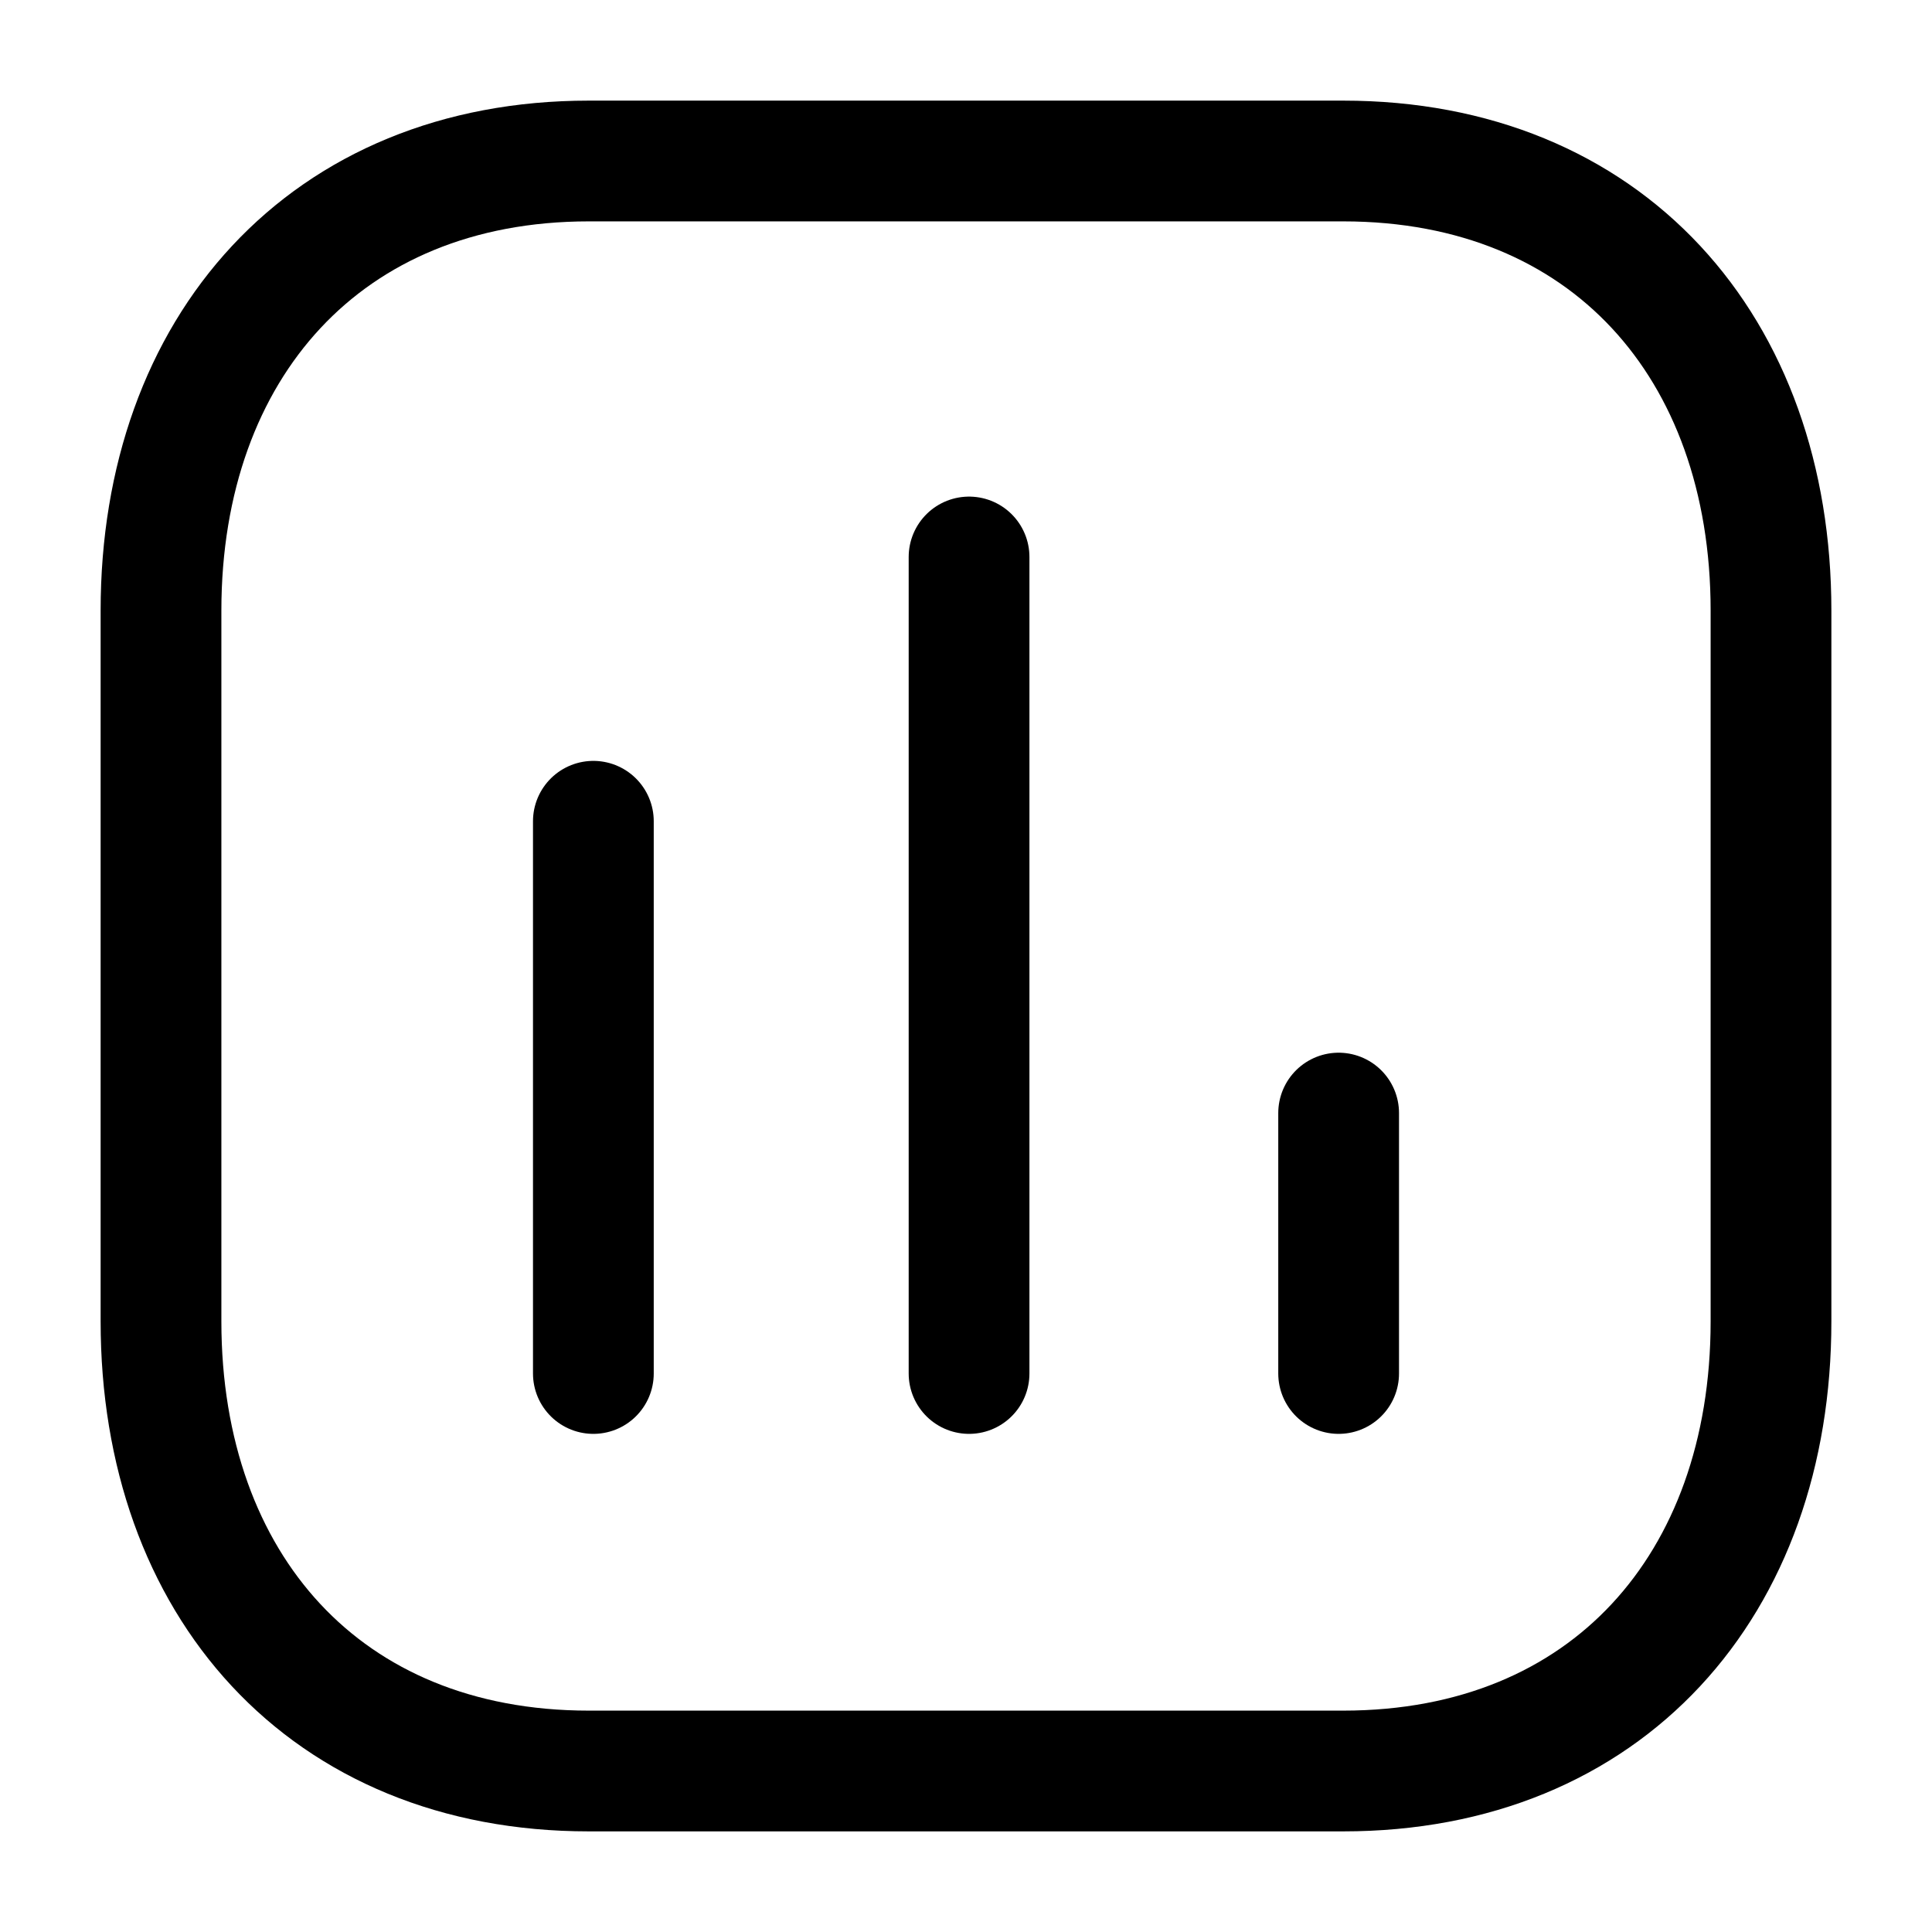
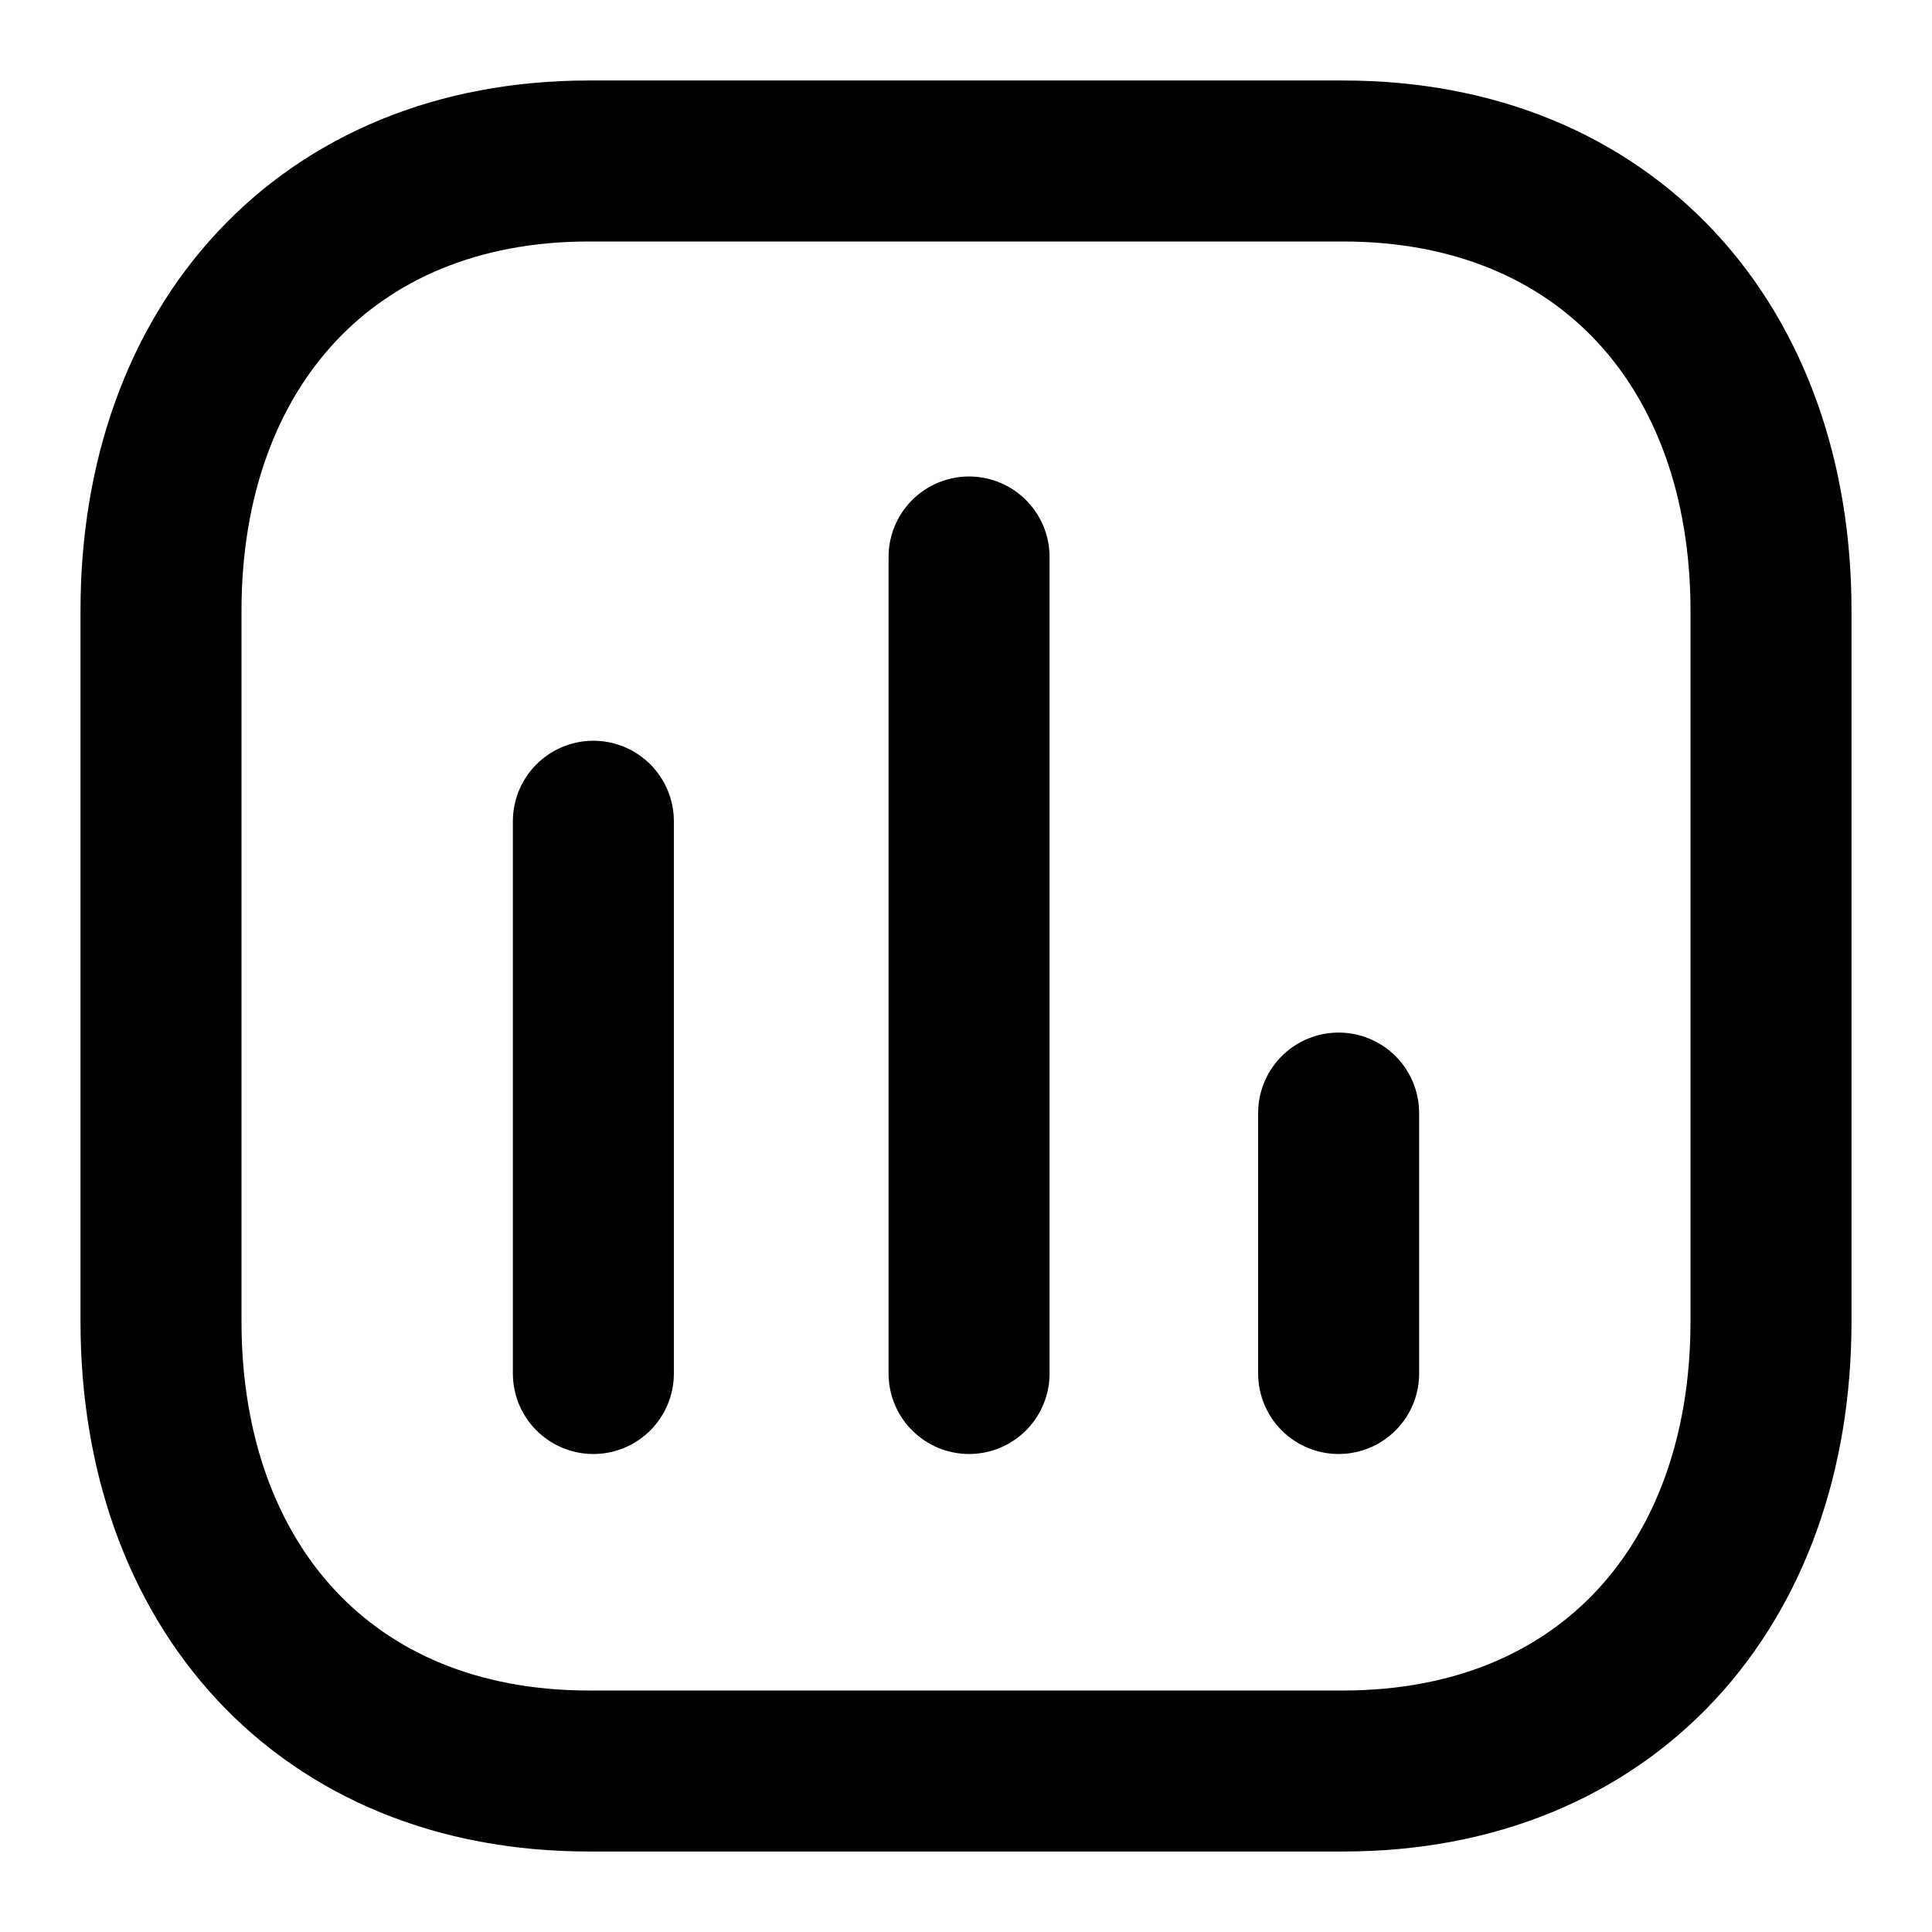
<svg xmlns="http://www.w3.org/2000/svg" width="24px" height="24px" viewBox="0 0 24 24" version="1.1">
-   <g id="Iconly/Light/Chart" stroke="#000000" stroke-width="1.5" fill="none" fill-rule="evenodd" stroke-linecap="round" stroke-linejoin="round">
-     <g id="Chart" transform="translate(2, 2)" stroke="#000000" stroke-width="1.5">
+   <g id="Iconly/Light/Chart" stroke="#000000" stroke-width="2" fill="none" fill-rule="evenodd" stroke-linecap="round" stroke-linejoin="round">
+     <g id="Chart" transform="translate(2, 2)" stroke="#000000" stroke-width="2">
      <line x1="5.371" y1="8.202" x2="5.371" y2="15.062" id="Line_182" />
      <line x1="10.038" y1="4.919" x2="10.038" y2="15.062" id="Line_183" />
      <line x1="14.629" y1="11.827" x2="14.629" y2="15.062" id="Line_184" />
      <path d="M14.686,0 L5.314,0 C2.048,0 0,2.312 0,5.585 L0,14.415 C0,17.688 2.038,20 5.314,20 L14.686,20 C17.962,20 20,17.688 20,14.415 L20,5.585 C20,2.312 17.962,0 14.686,0 Z" id="Path" />
    </g>
  </g>
</svg>
